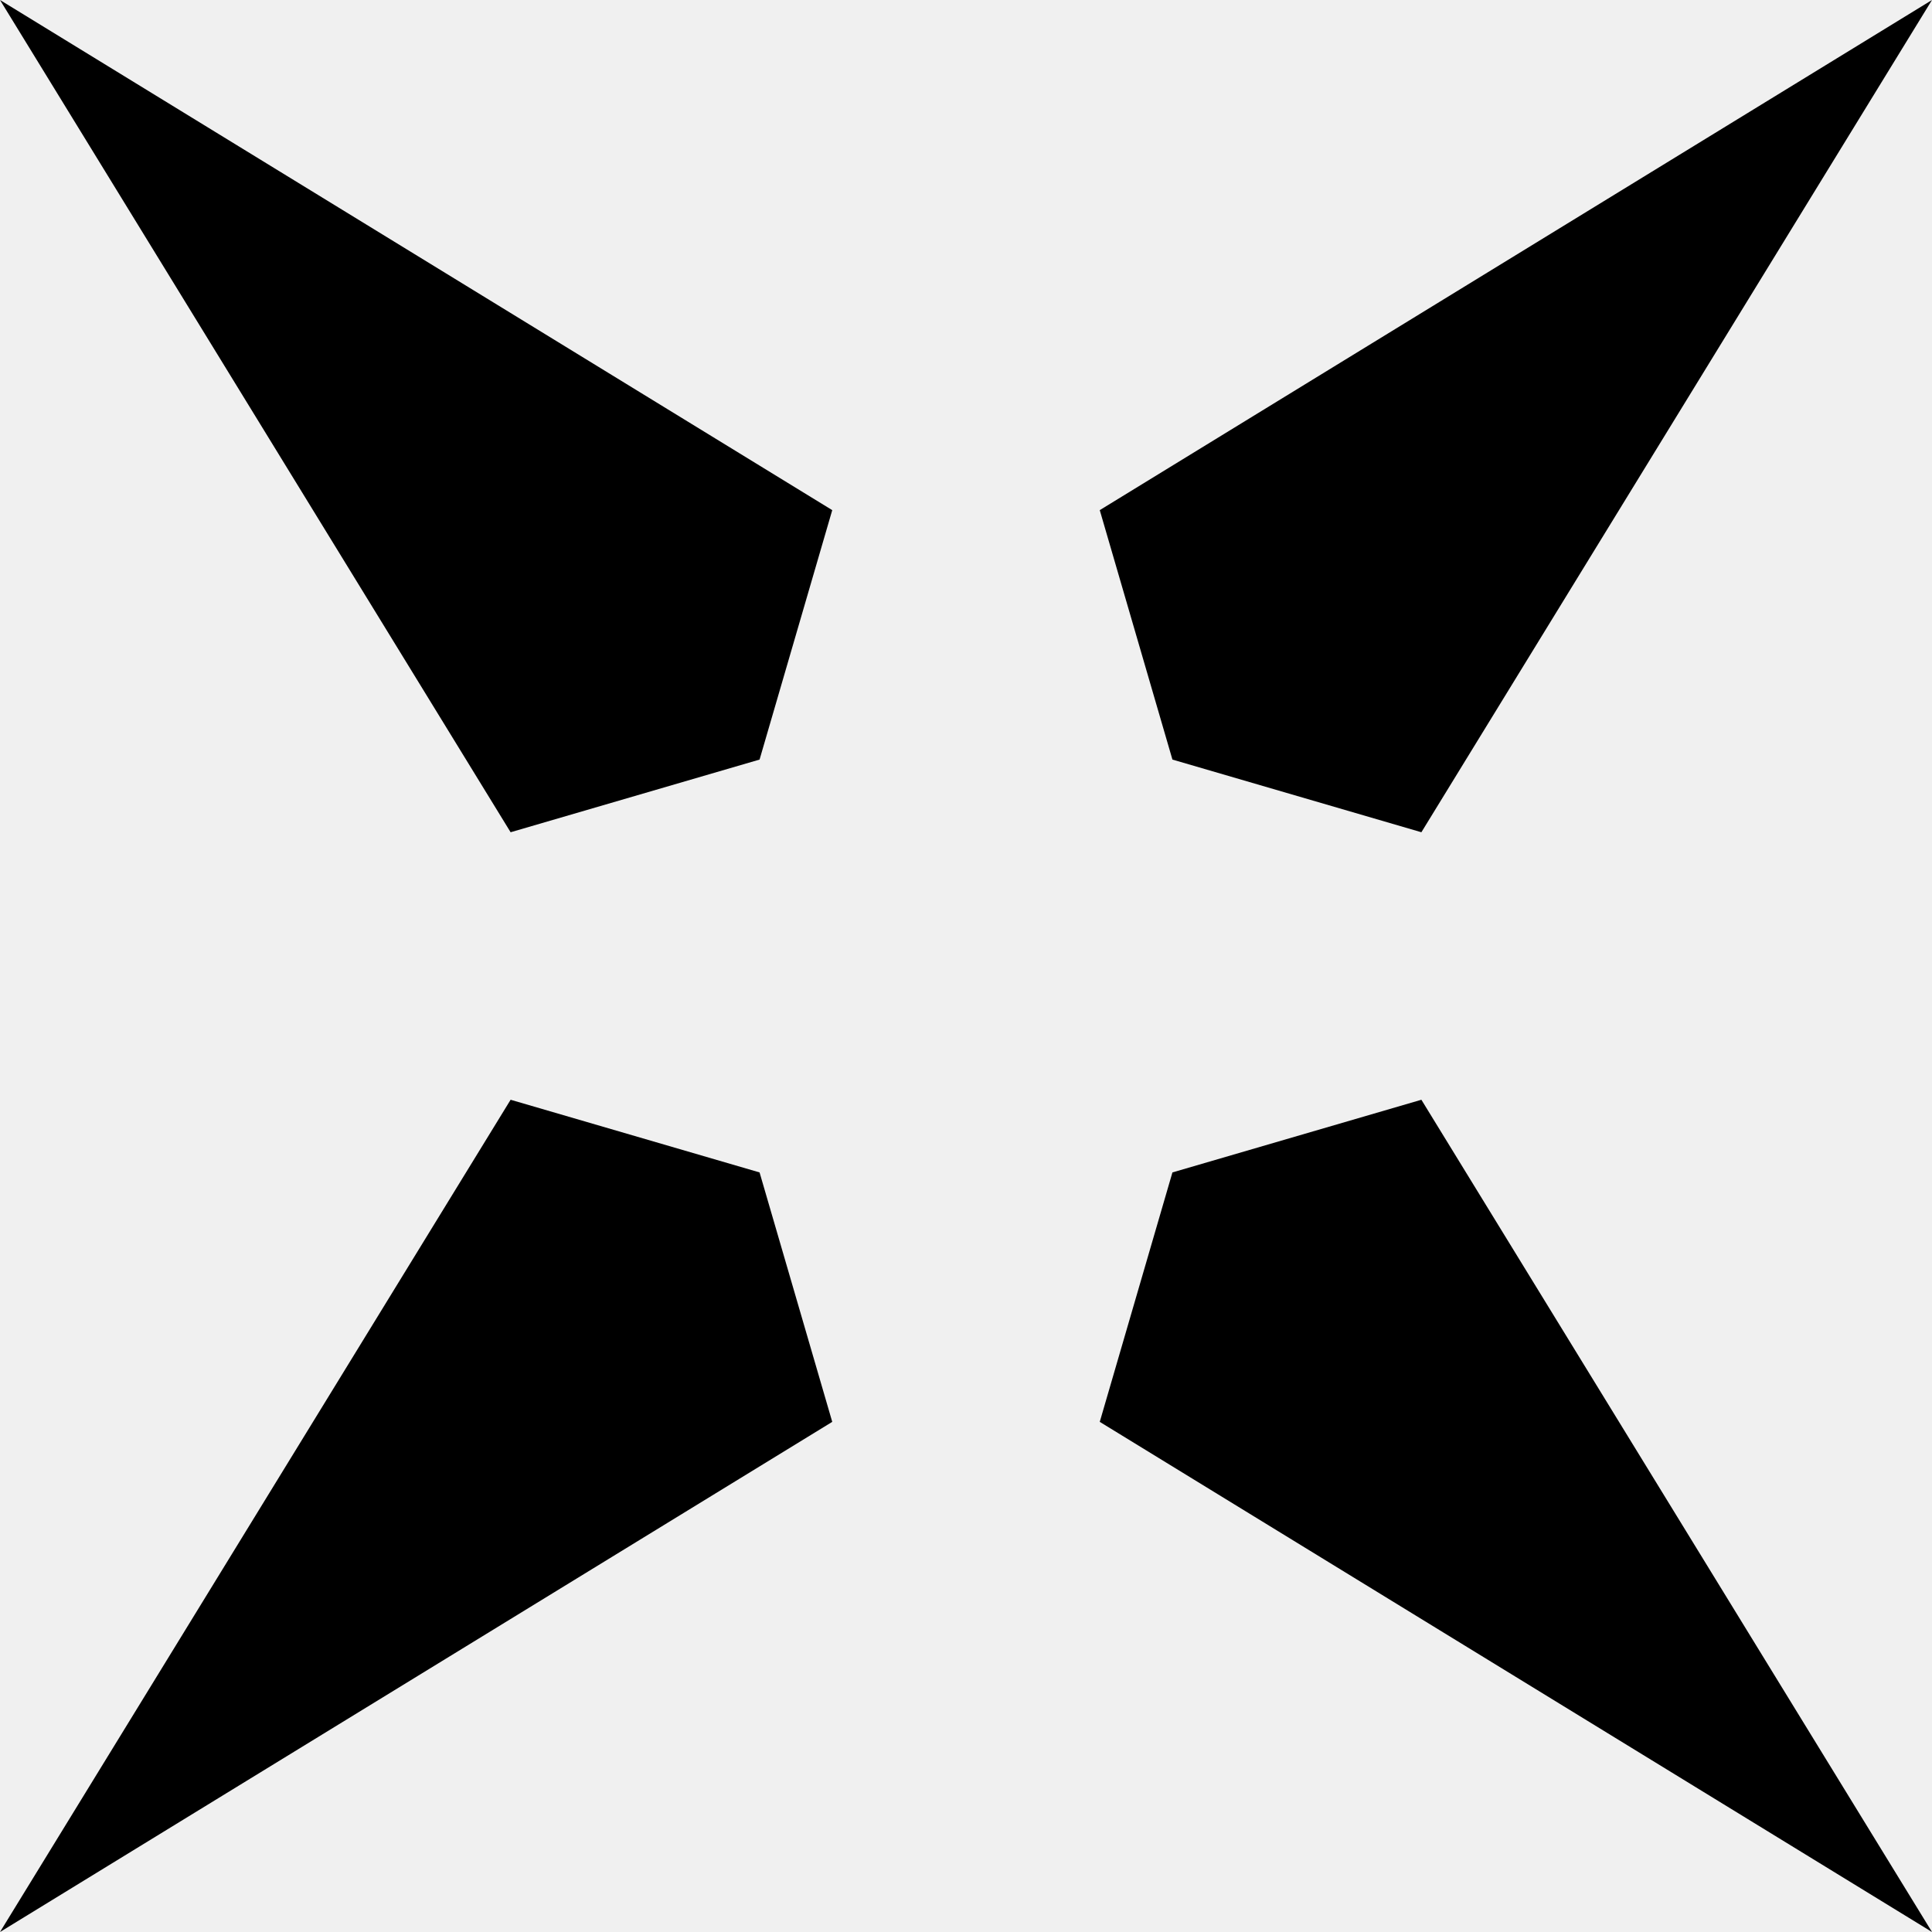
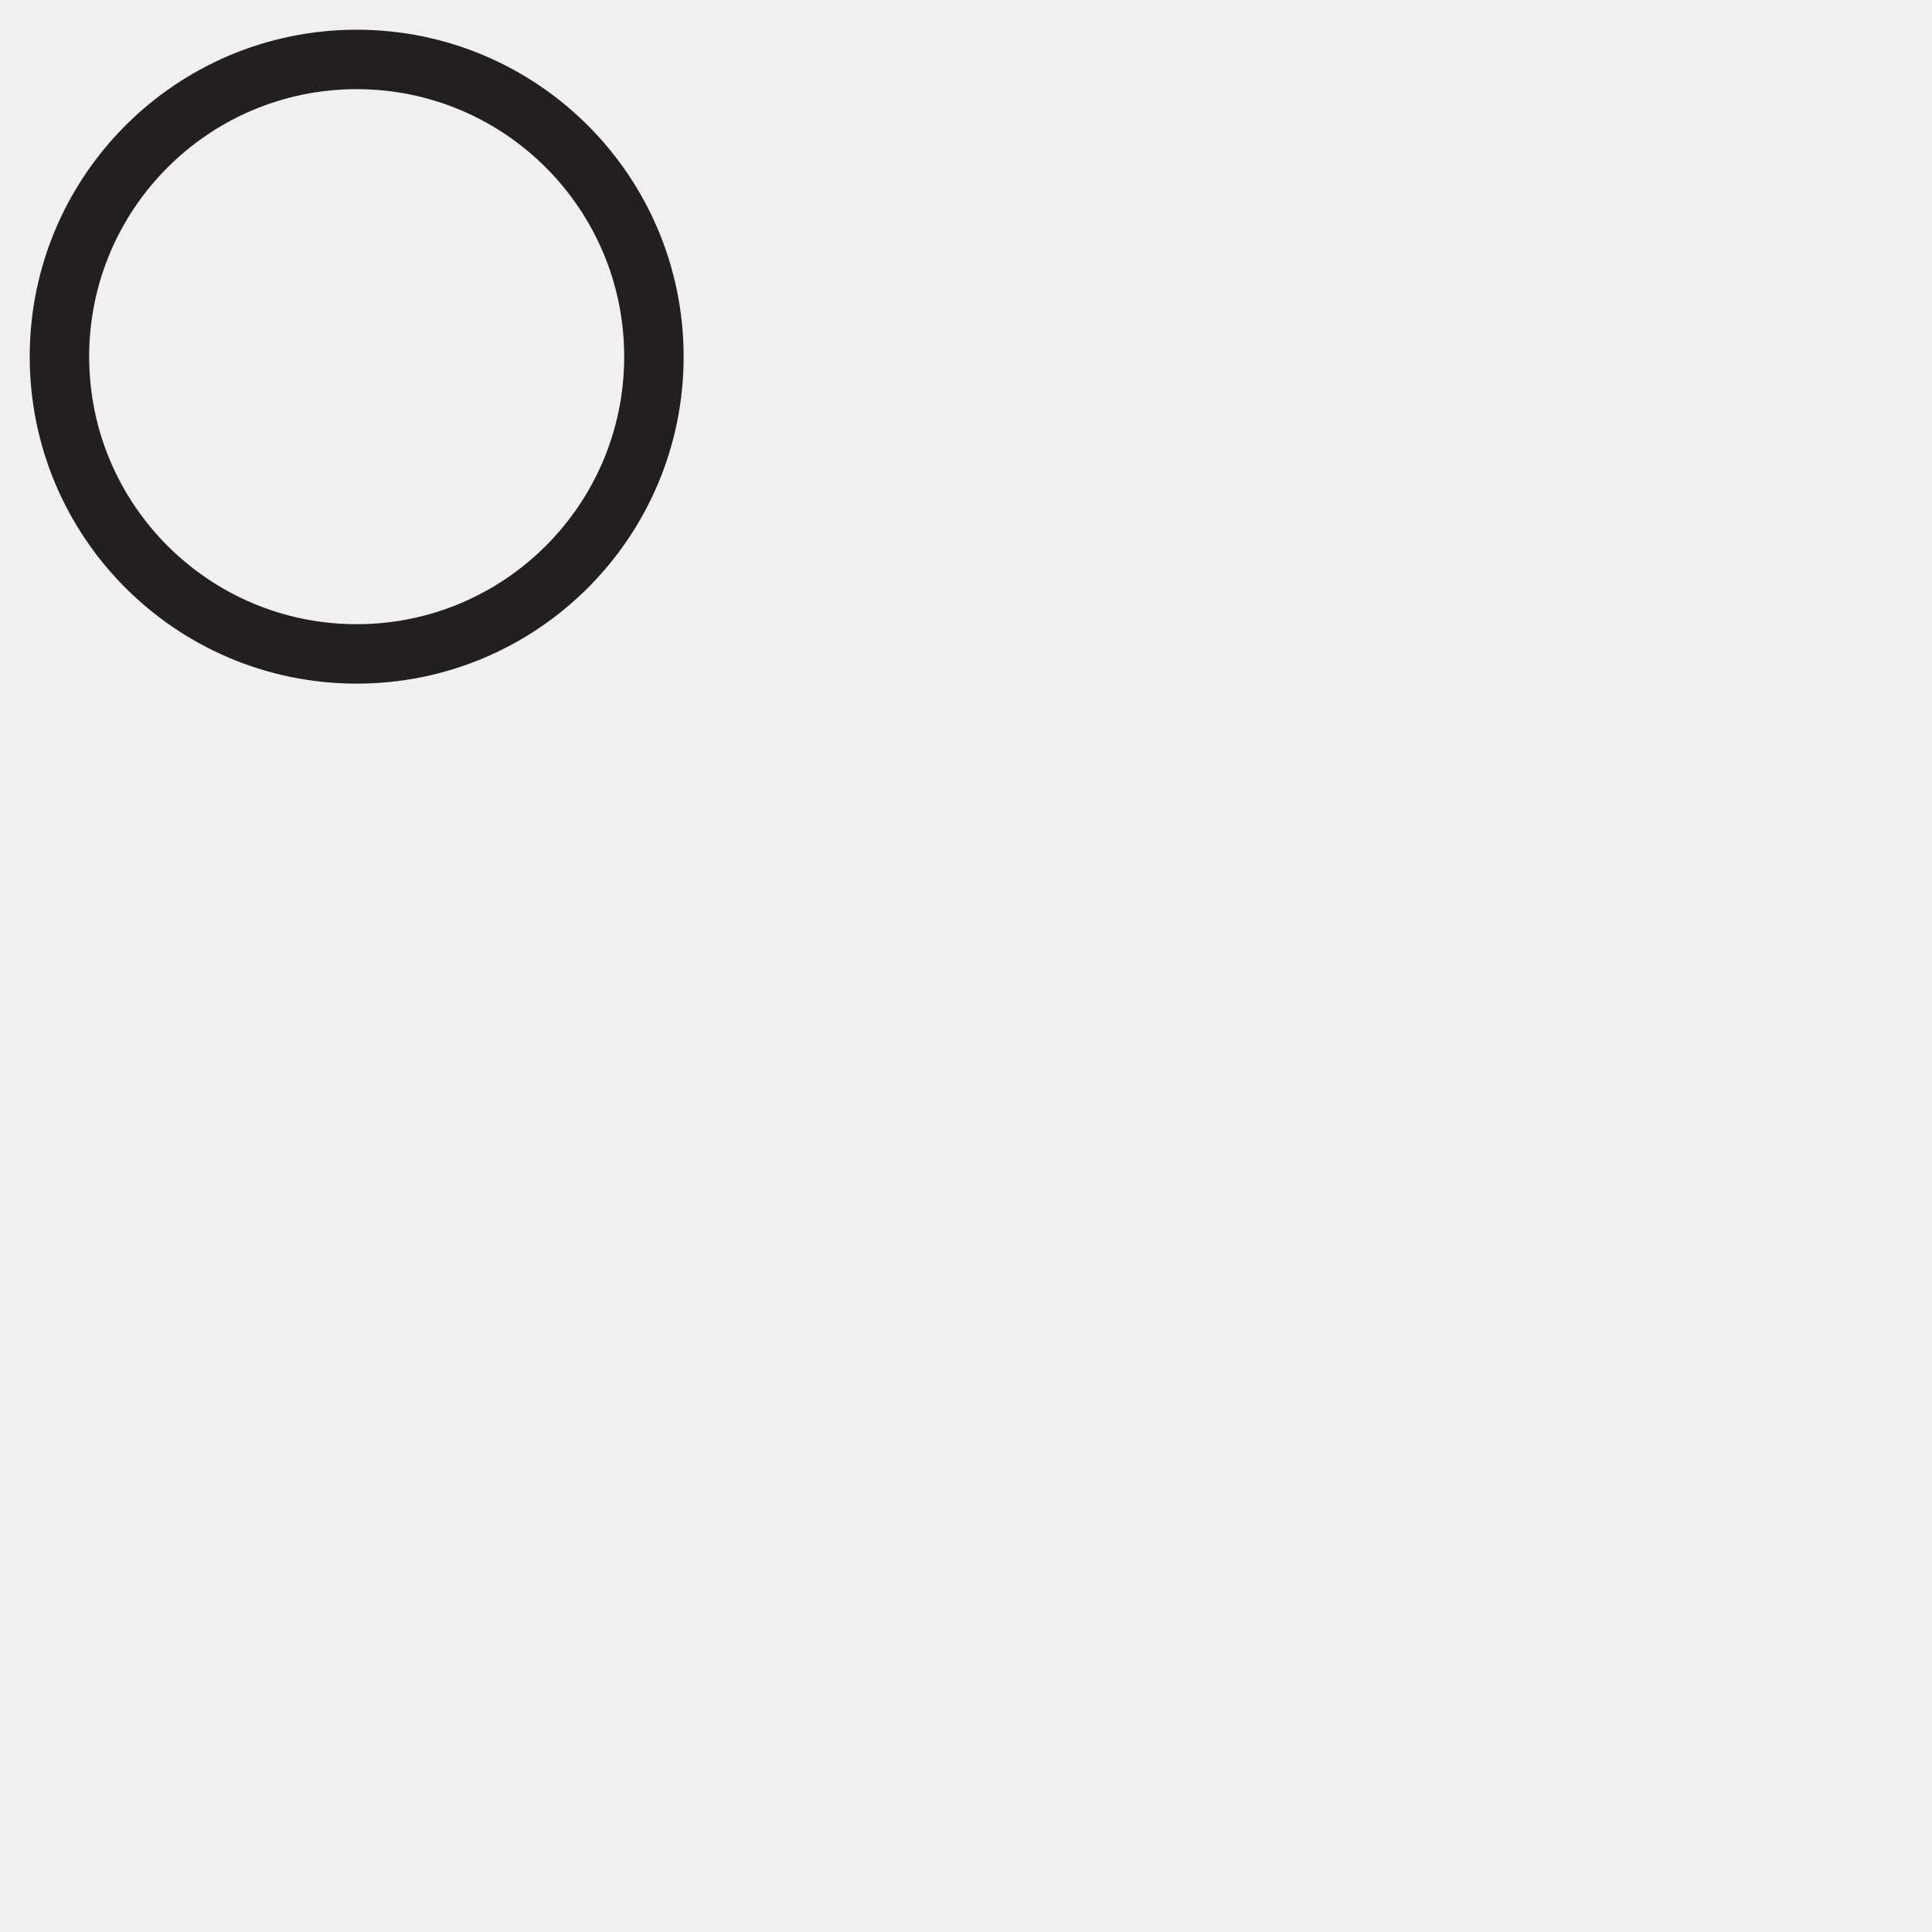
- <svg xmlns="http://www.w3.org/2000/svg" width="512" height="512" fill="none" viewBox="0 0 65 65">
+ <svg xmlns="http://www.w3.org/2000/svg" width="512" height="512" viewBox="0 0 65 65" fill="none" stroke="currentColor" stroke-width="2" stroke-linecap="round" stroke-linejoin="round">
  <style>
-     path {
-       fill: #000;
-     }
-     @media (prefers-color-scheme: dark) {
-       path {
-         fill: #FFF;
-       }
-     }
-   </style>
-   <path d="M39.445 25.555 37 17.163 65 0 47.821 28l-8.376-2.445Zm-13.89 0L28 17.163 0 0l17.179 28 8.376-2.445Zm13.89 13.89L37 47.837 65 65 47.821 37l-8.376 2.445Zm-13.89 0L28 47.837 0 65l17.179-28 8.376 2.445Z" />
+         svg {background: #e7e0d8;}
+         circle { stroke: #231f20; }
+         @media (prefers-color-scheme: dark) {
+         svg {background:#231f20;}
+         circle { stroke: #e7e0d8; }
+         }
+     </style>
+   <circle cx="12" cy="12" r="10" />
</svg>
